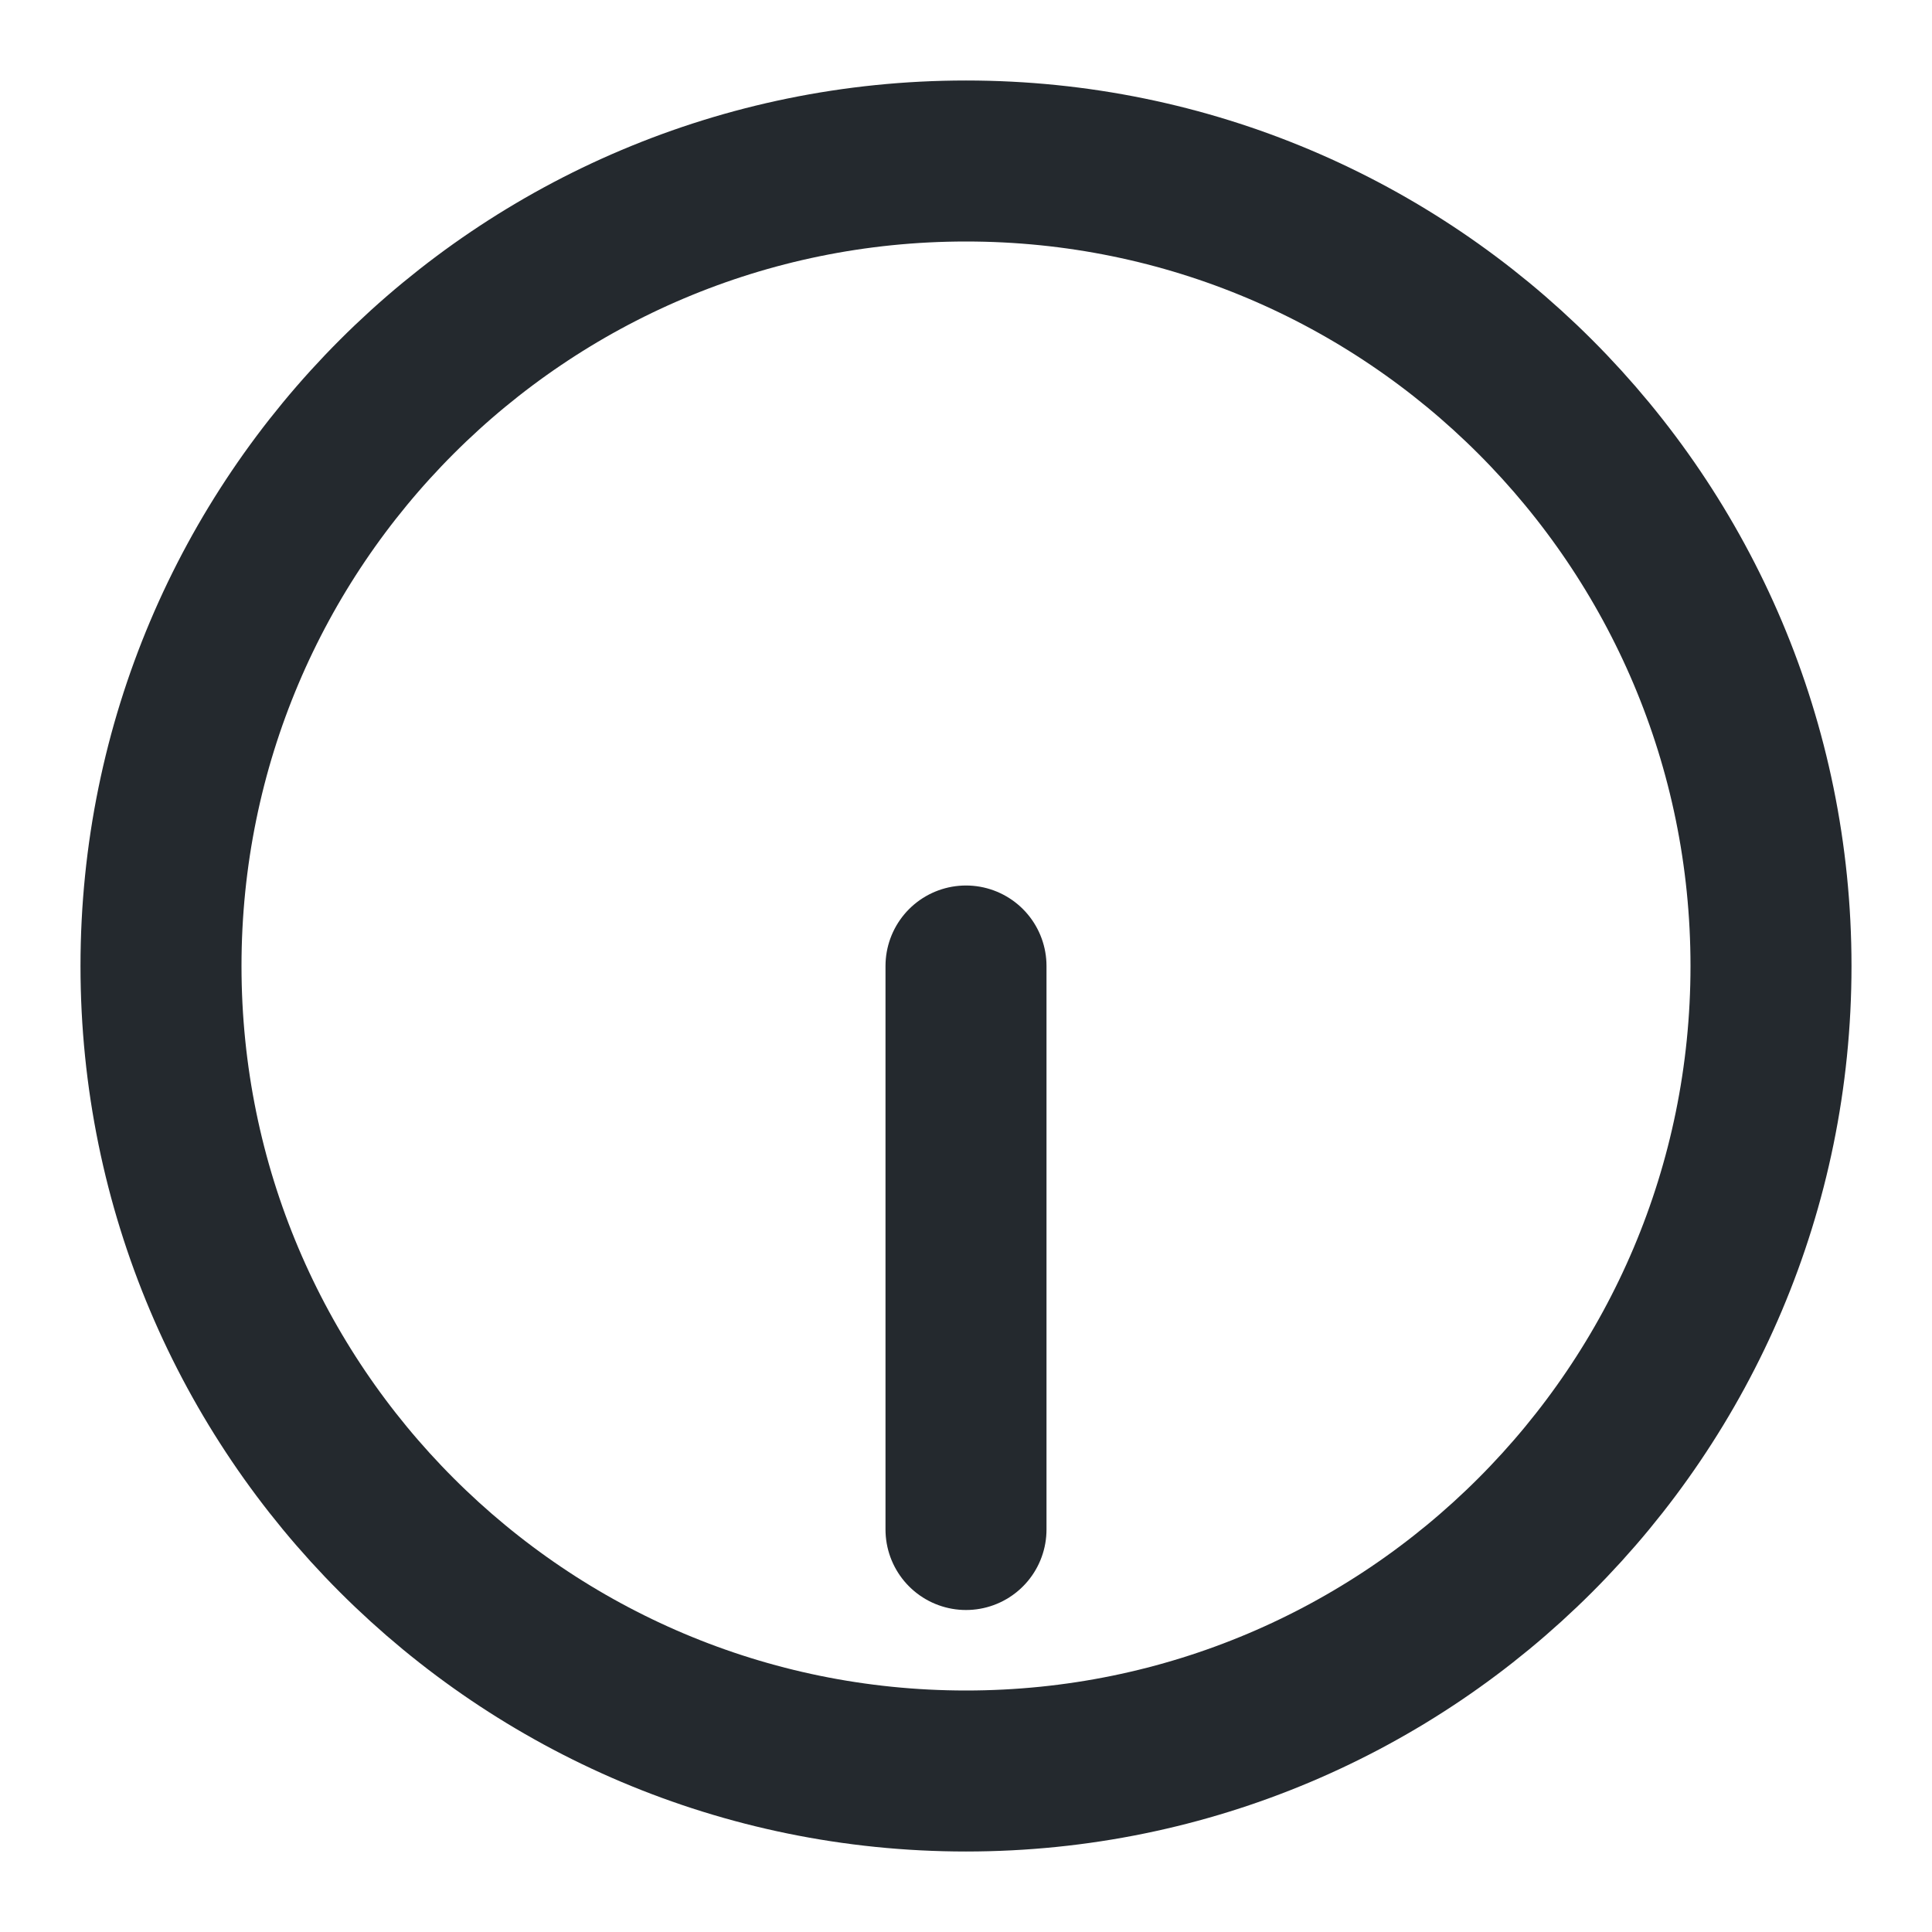
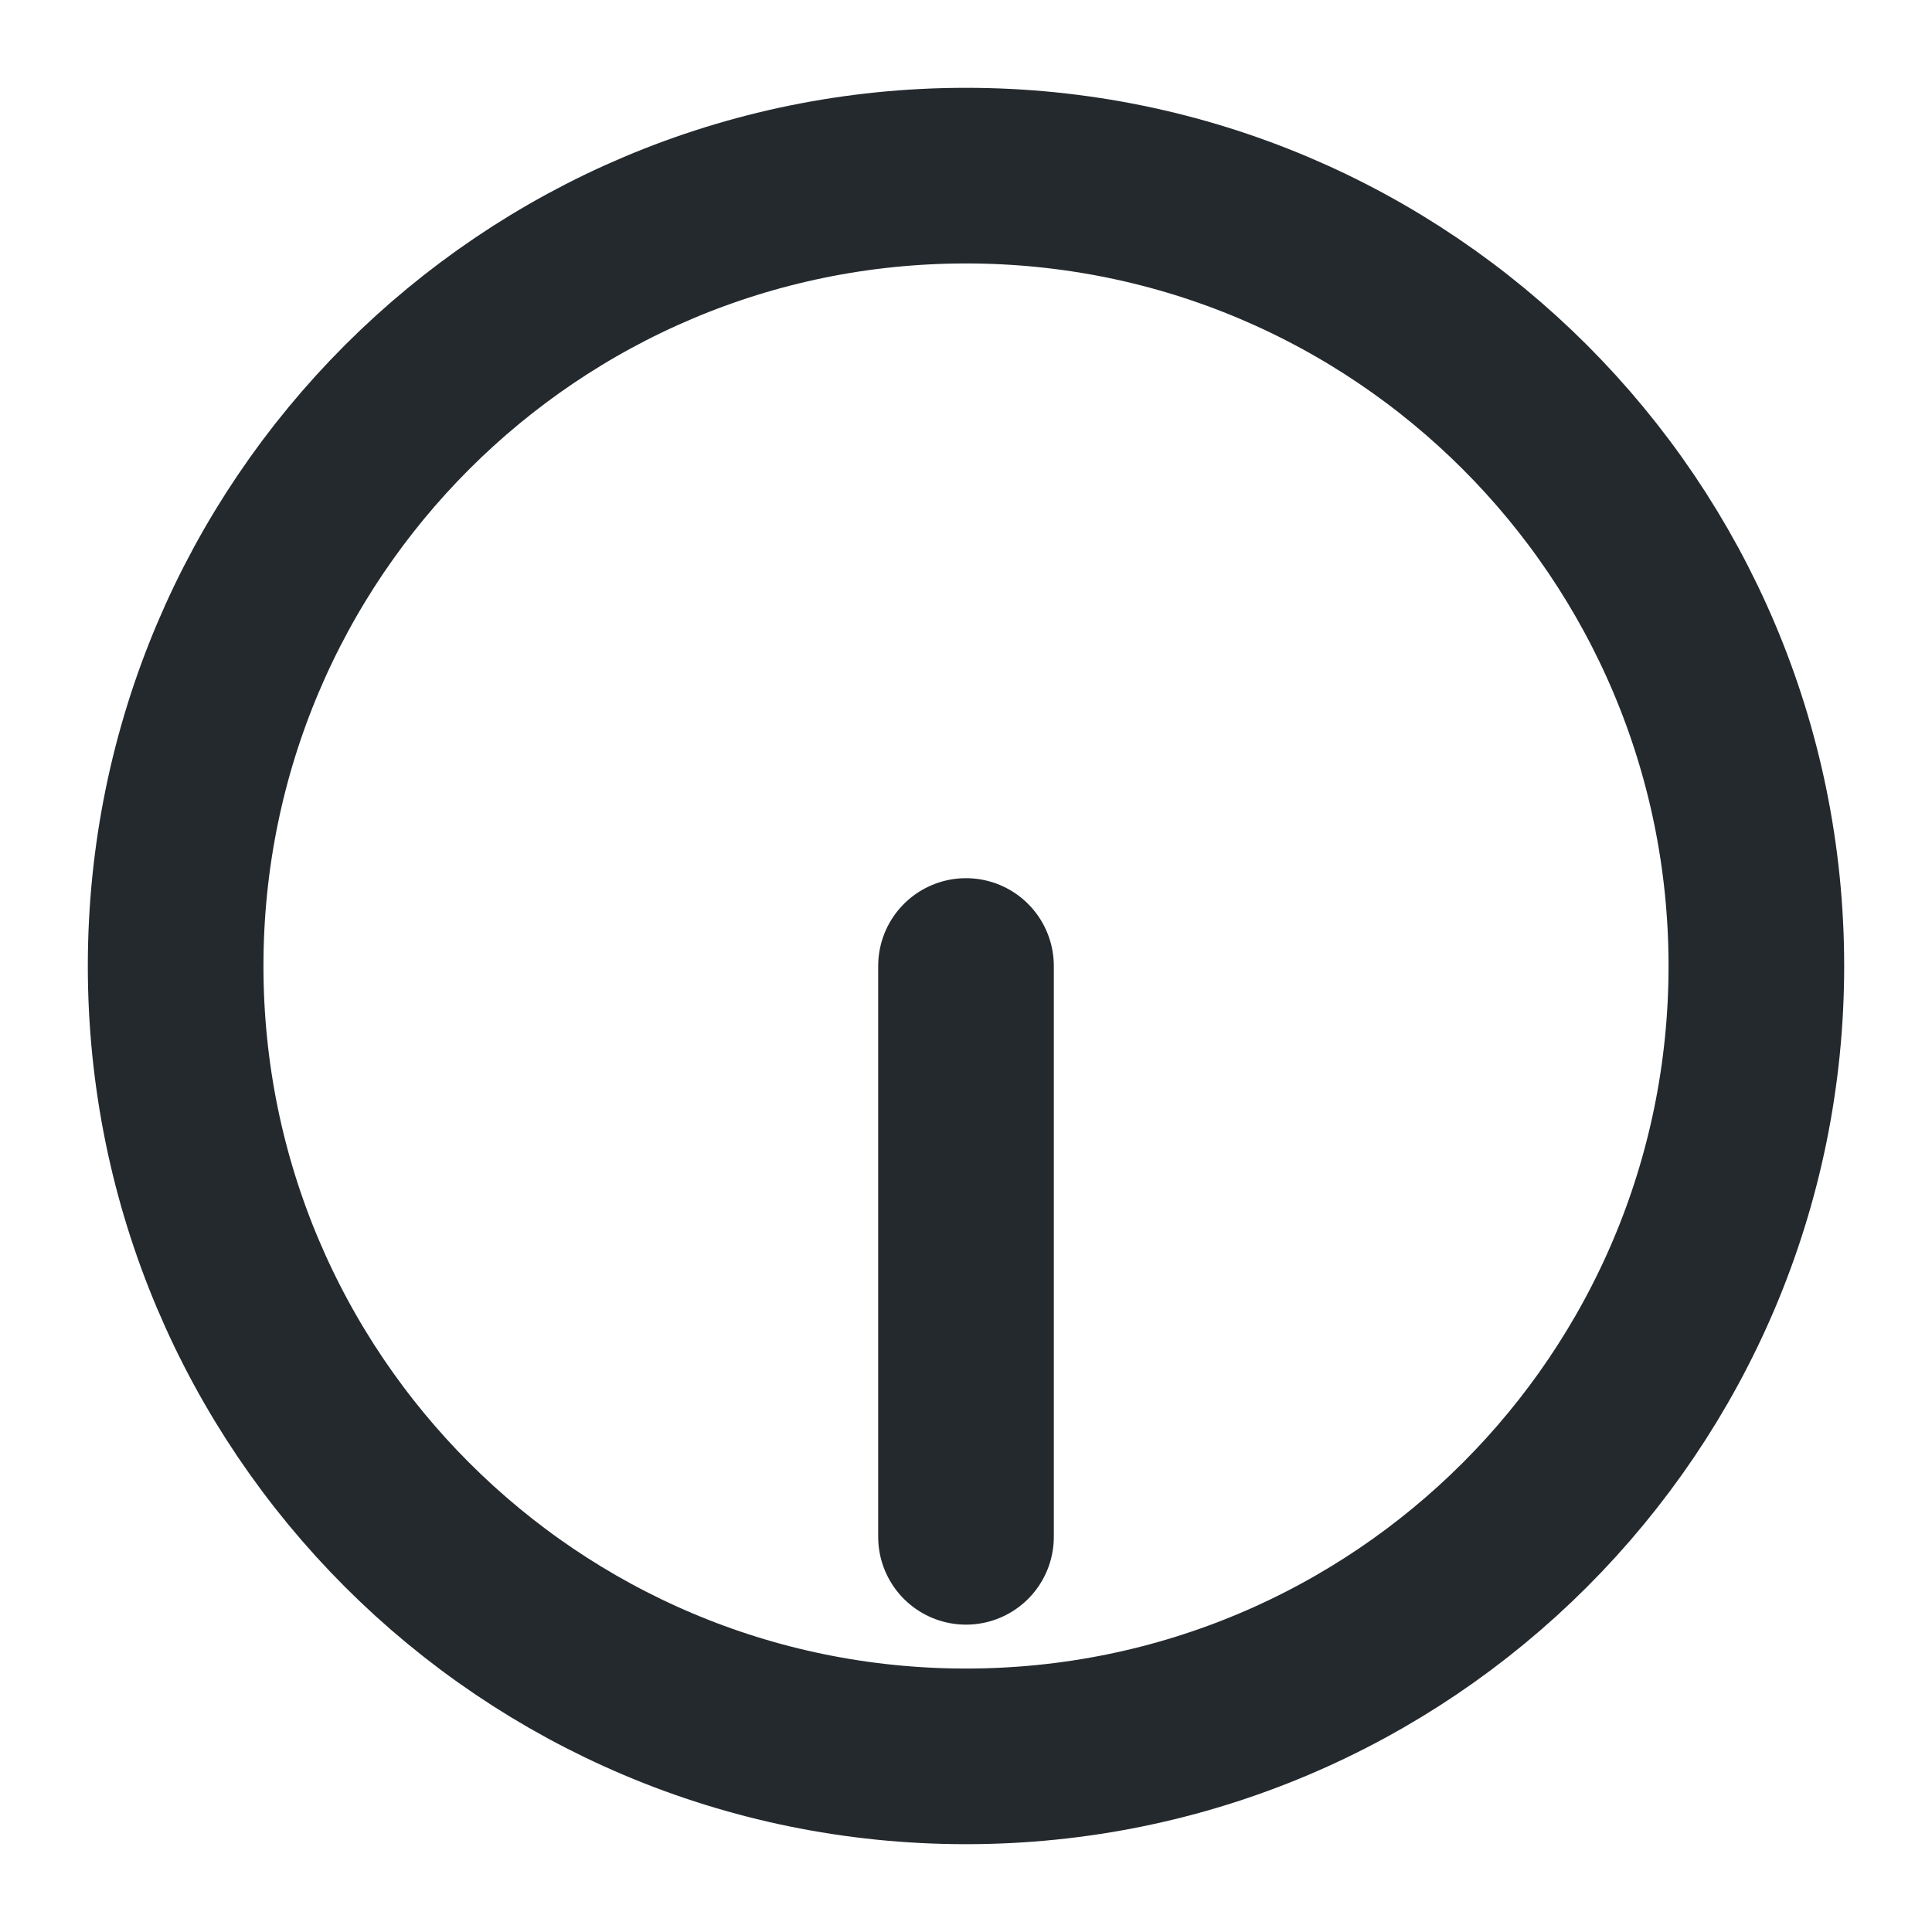
- <svg xmlns="http://www.w3.org/2000/svg" width="24" height="24" viewBox="0 0 24 24" stroke-width="2" stroke="#24292e" fill="none" stroke-linecap="round" stroke-linejoin="round">
-   <circle cx="12" cy="12" r="10" />
-   <line x1="12" y1="12" x2="12" y2="19" />
+ <svg xmlns="http://www.w3.org/2000/svg" width="22" height="22" viewBox="0 0 22 22" stroke-width="2" stroke="#24292e" fill="none" stroke-linecap="round" stroke-linejoin="round">
+   <circle cx="11" cy="11" r="9" />
+   <line x1="11" y1="11" x2="11" y2="17.5" />
</svg>
